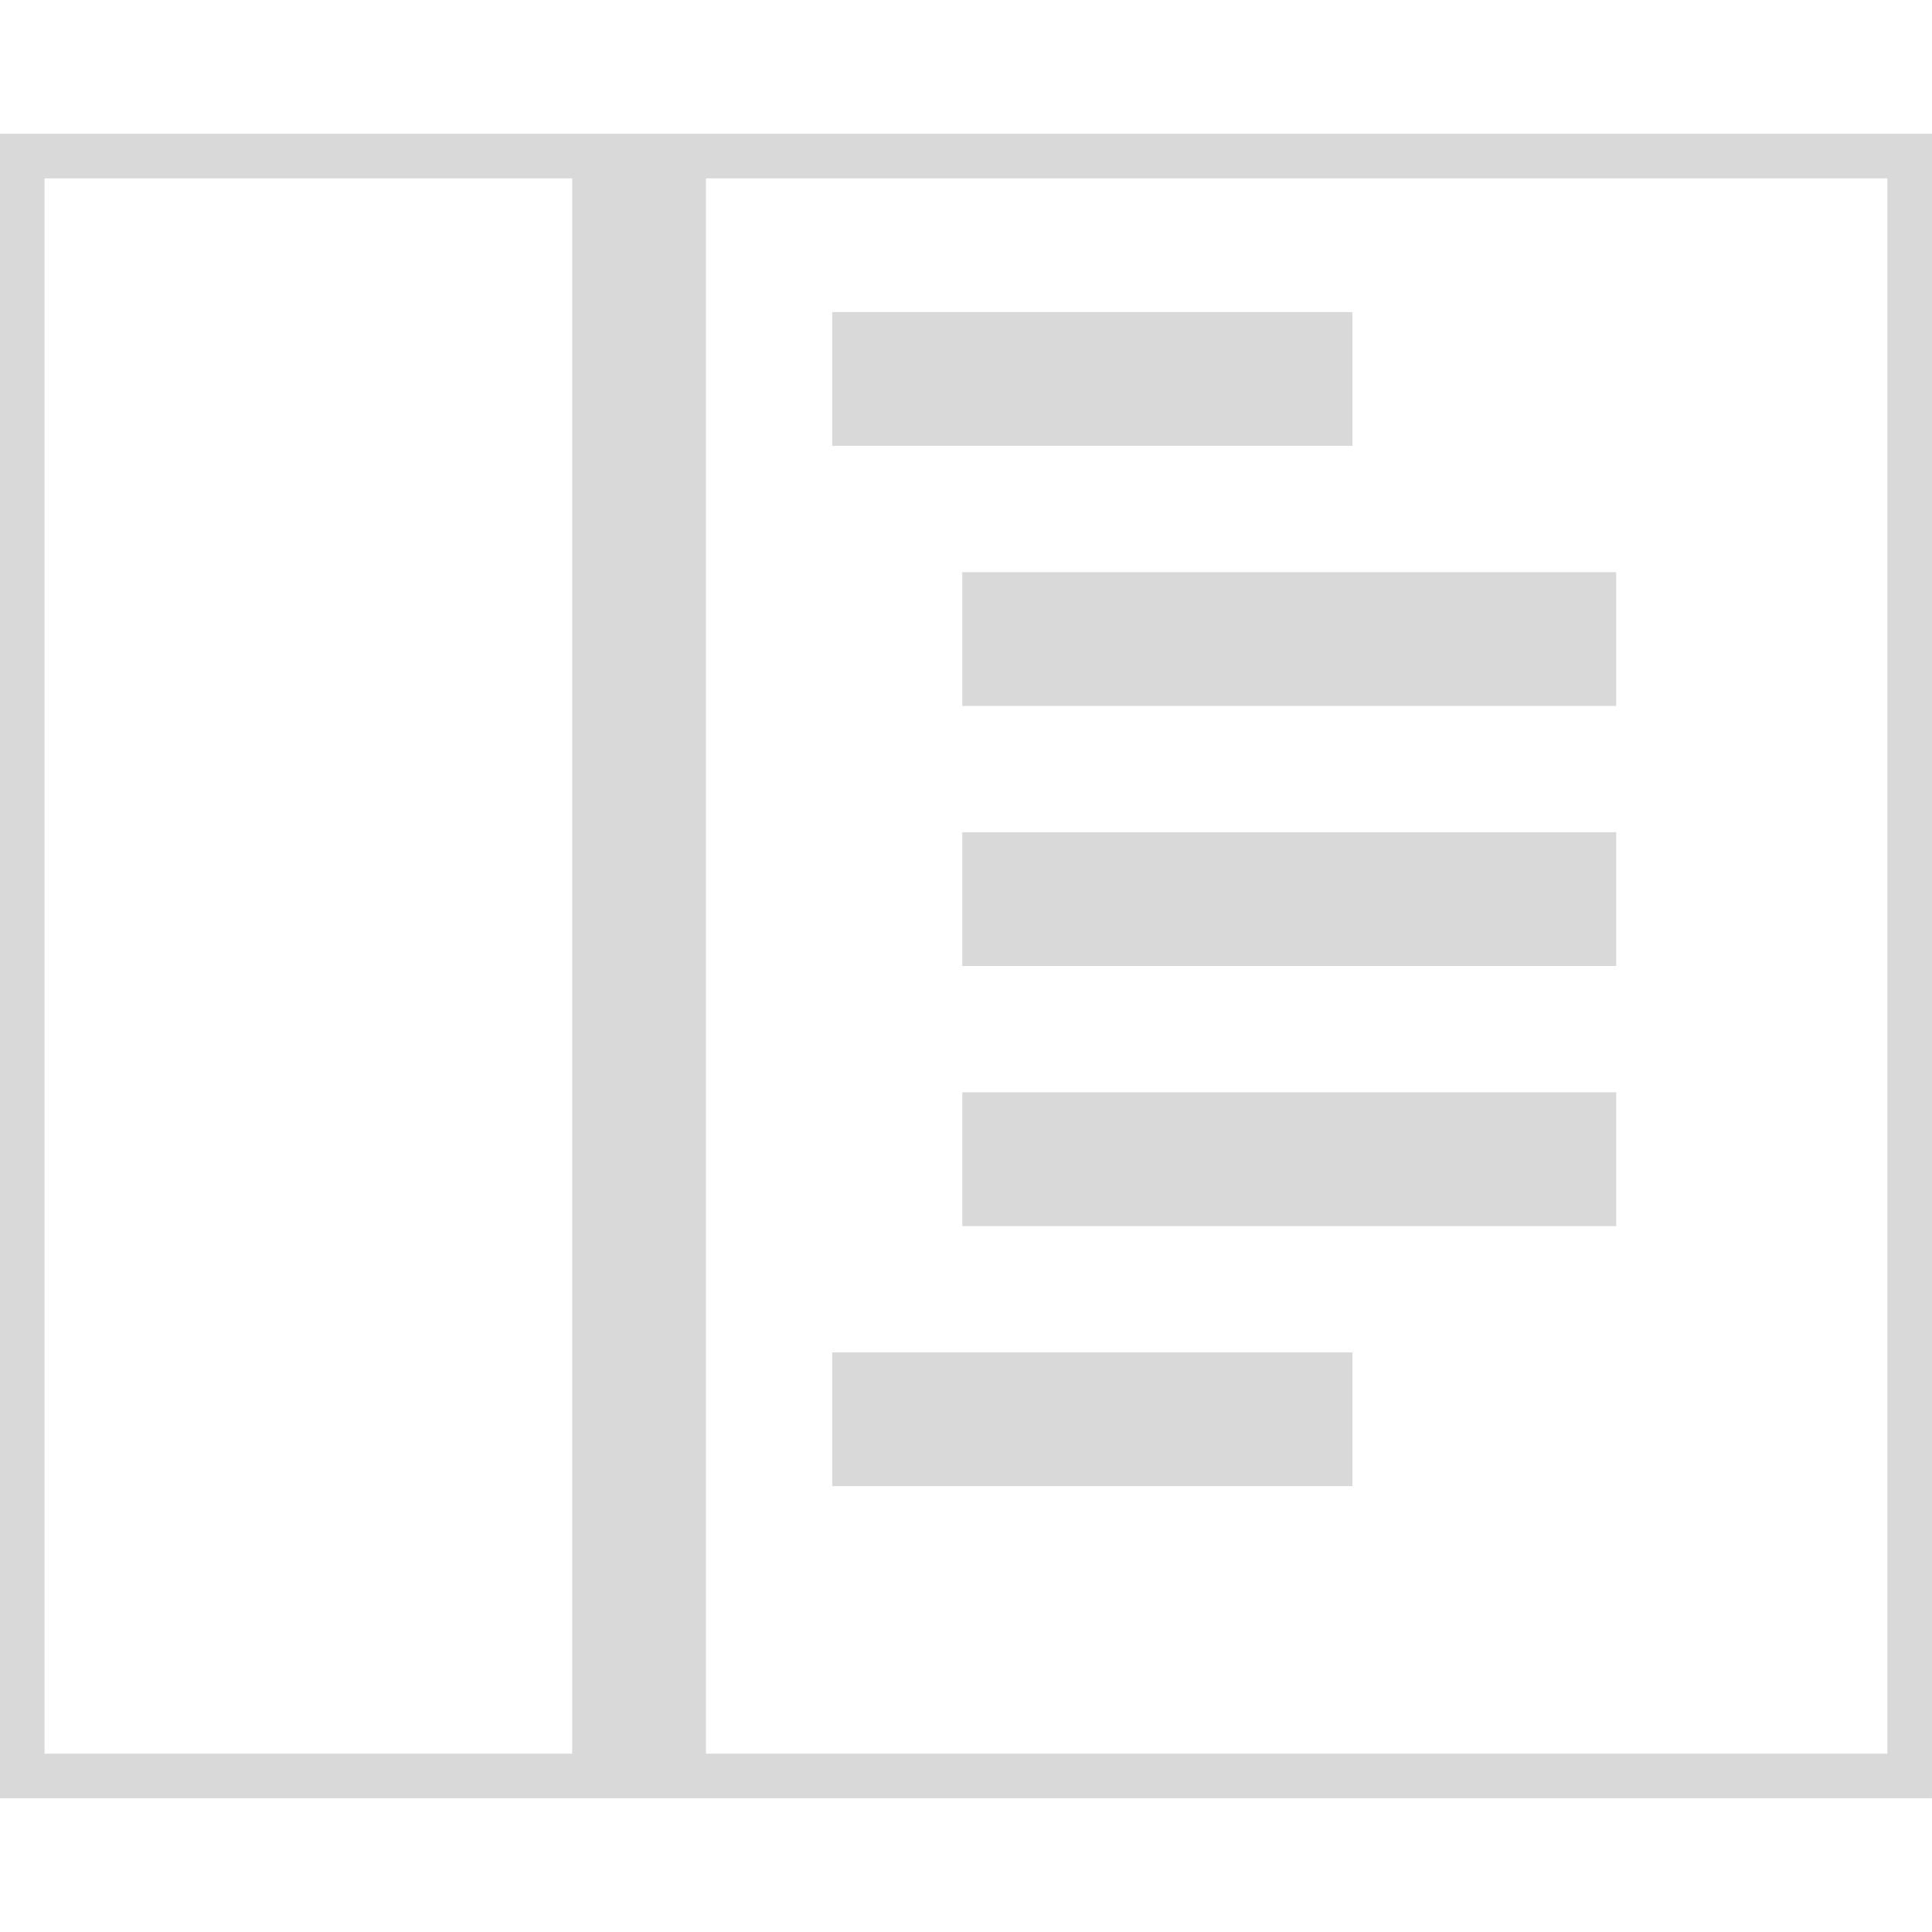
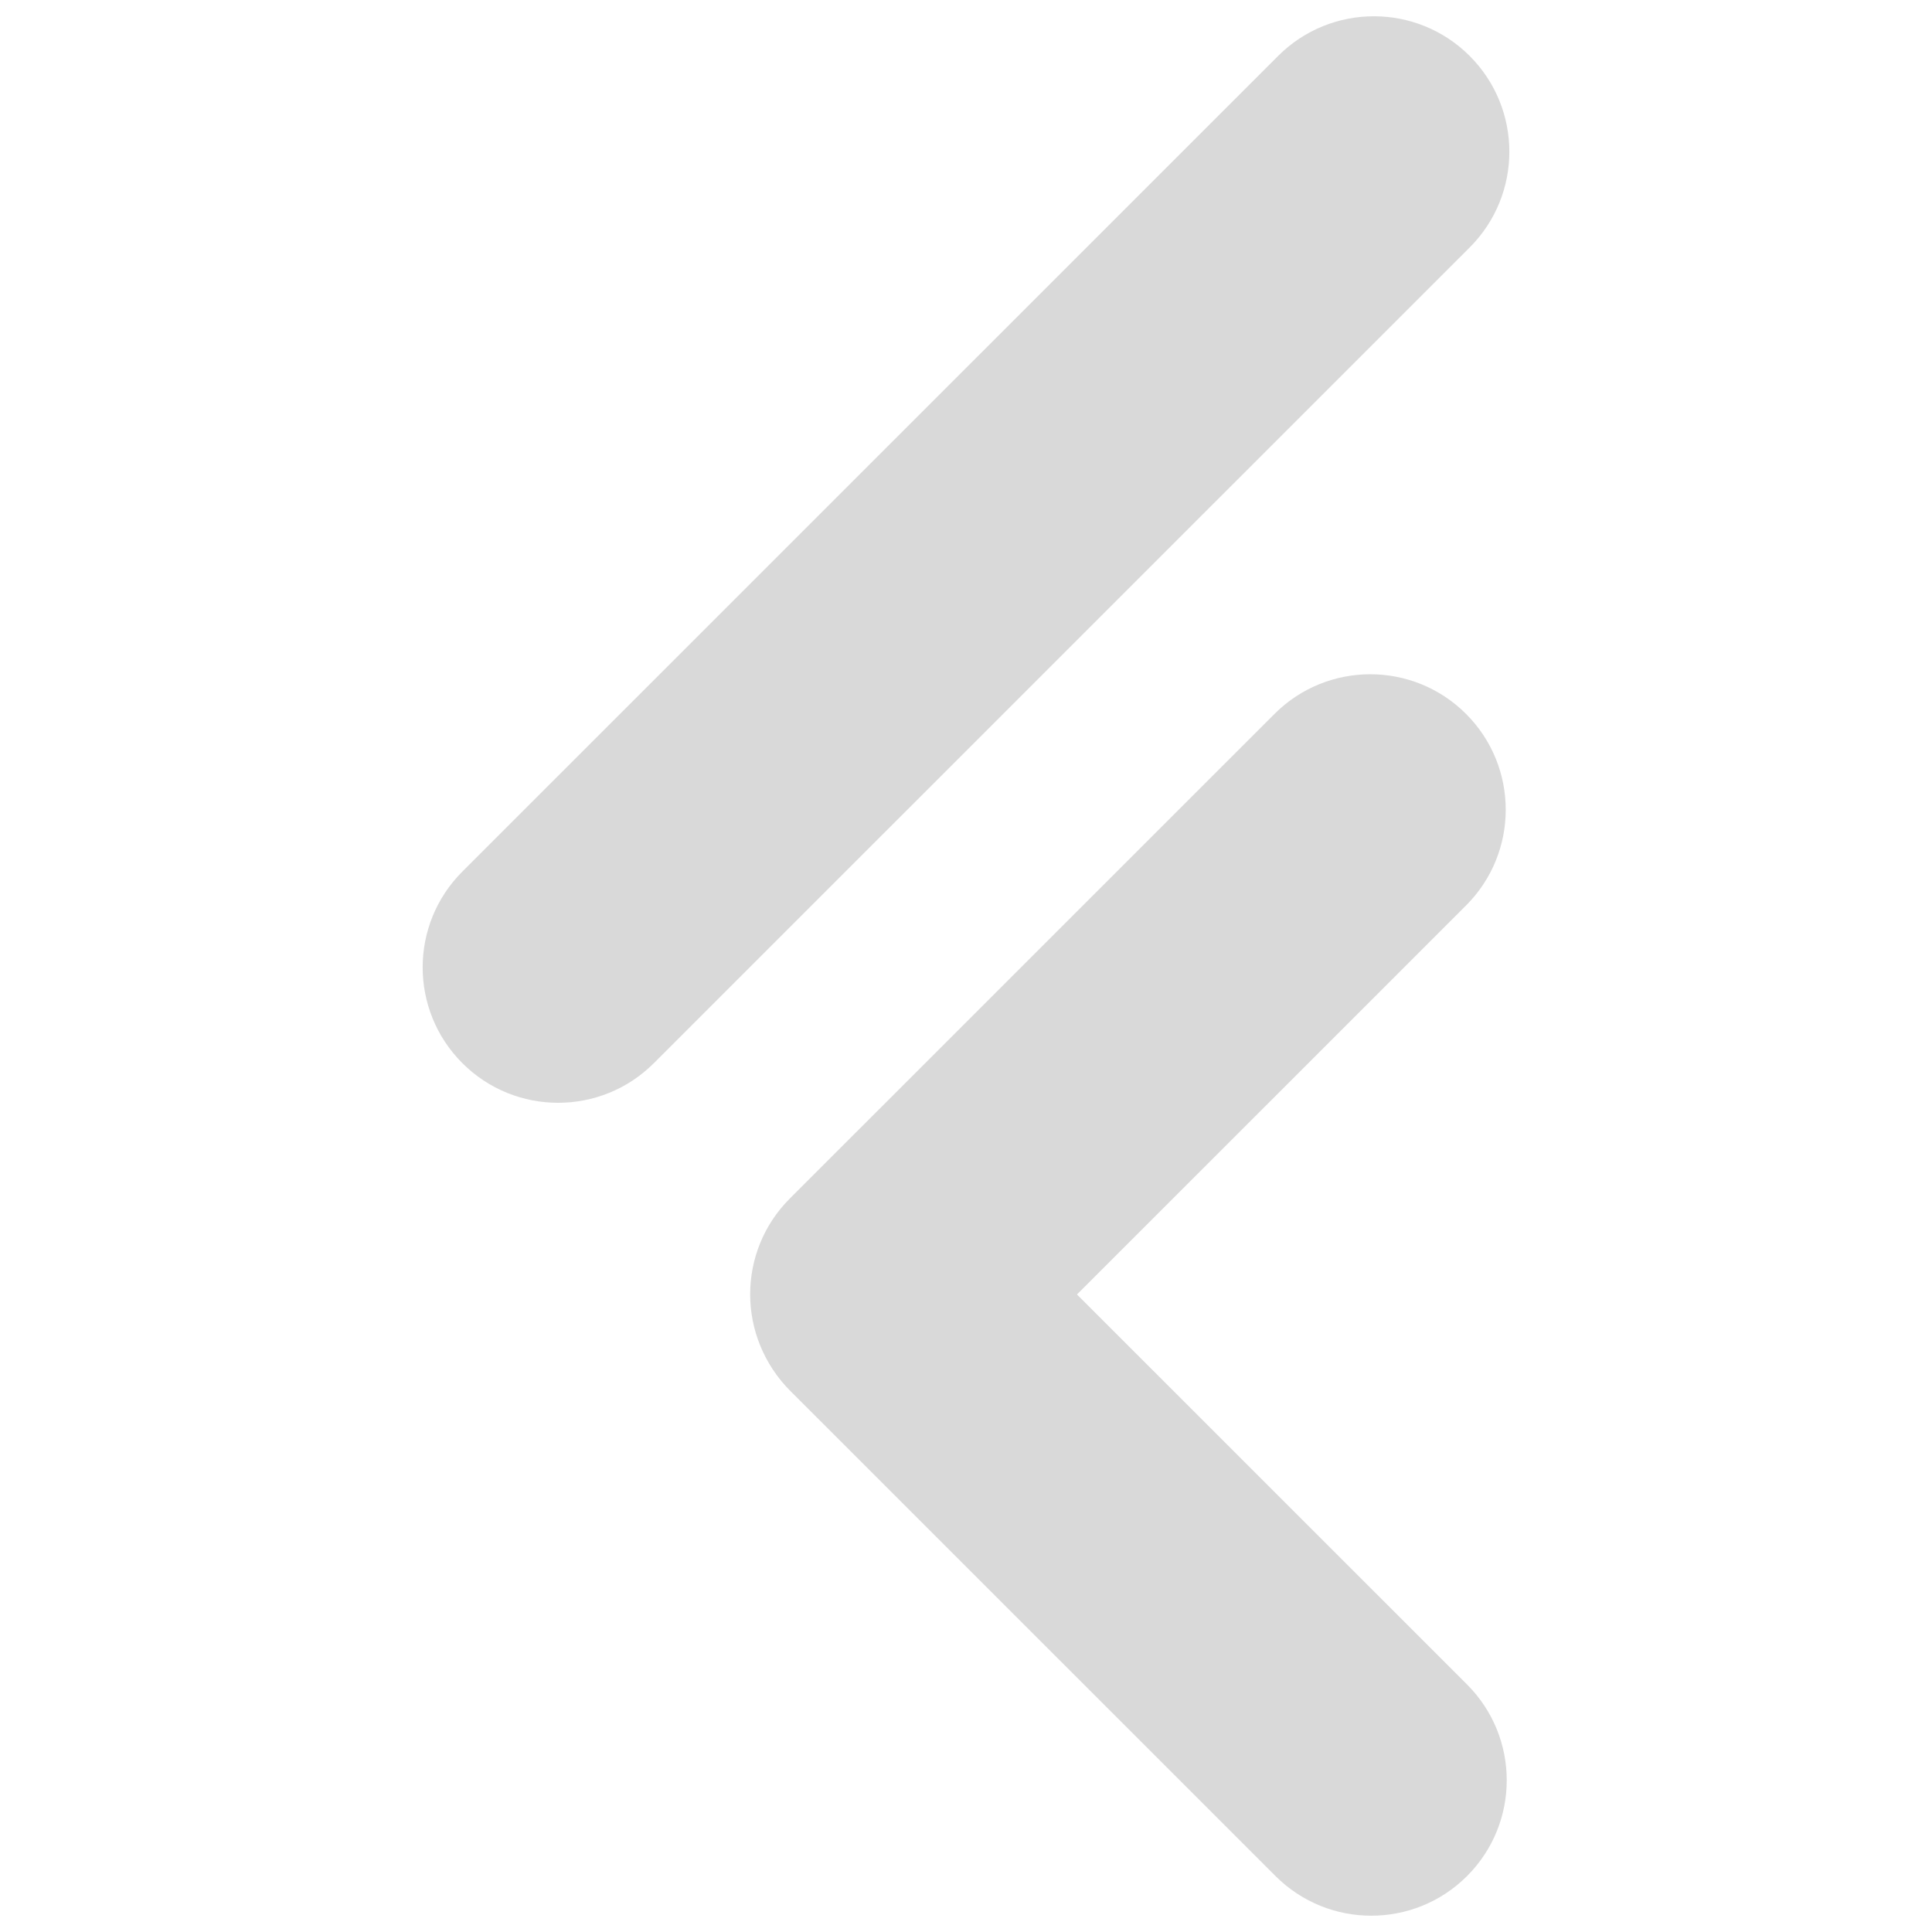
- <svg xmlns="http://www.w3.org/2000/svg" width="100%" height="100%" viewBox="0 0 260 260" version="1.1" xml:space="preserve" style="fill-rule:evenodd;clip-rule:evenodd;stroke-linejoin:round;stroke-miterlimit:1.414;">
-   <g transform="matrix(1,0,0,1,-1169,-1078)">
-     <g transform="matrix(1,0,0,1,0,999)">
-       <g transform="matrix(1,0,0,1,580,2.27374e-13)">
-         <g fill="#d9d9d9">
-           <g transform="matrix(1.06122,0,0,1.03704,-43.4898,-1044.78)">
-             <path d="M841,1317L596,1317L596,1101L841,1101L841,1317ZM601.654,1106.79L601.654,1311.21L835.346,1311.21L835.346,1106.79L601.654,1106.79Z" />
-           </g>
-           <g transform="matrix(1,0,0,1,1,-999)">
-             <rect x="665" y="1100" width="18" height="216" />
-           </g>
-           <g transform="matrix(1,0,0,1,0,-1000)">
-             <rect x="701" y="1121" width="70" height="18" />
-           </g>
-           <g transform="matrix(1,0,0,1,0,-860)">
-             <rect x="701" y="1121" width="70" height="18" />
-           </g>
-           <g transform="matrix(1.25714,0,0,1,-162.757,-965)">
-             <rect x="701" y="1121" width="70" height="18" />
-           </g>
-           <g transform="matrix(1.25714,0,0,1,-162.757,-930)">
-             <rect x="701" y="1121" width="70" height="18" />
-           </g>
-           <g transform="matrix(1.25714,0,0,1,-162.757,-895)">
-             <rect x="701" y="1121" width="70" height="18" />
-           </g>
-         </g>
-       </g>
-     </g>
+ <svg xmlns="http://www.w3.org/2000/svg" viewBox="0 0 260 260" xml:space="preserve" style="fill-rule:evenodd;clip-rule:evenodd;stroke-linejoin:round;stroke-miterlimit:1.414">
+   <g transform="matrix(12.7385 0 0 12.73662 -935.17 -1248.334)" fill="#d9d9d9">
+     <rect x="131.181" y="6.833" width="2.862" height="15.05" rx="1.431" ry="1.431" transform="rotate(45)" />
+     <rect x="-21.882" y="136.089" width="2.862" height="10.102" rx="1.431" ry="1.431" transform="rotate(-45)" />
+     <rect x="136.07" y="11.776" width="2.862" height="10.103" rx="1.431" ry="1.431" transform="rotate(45 0 0)" />
  </g>
</svg>
